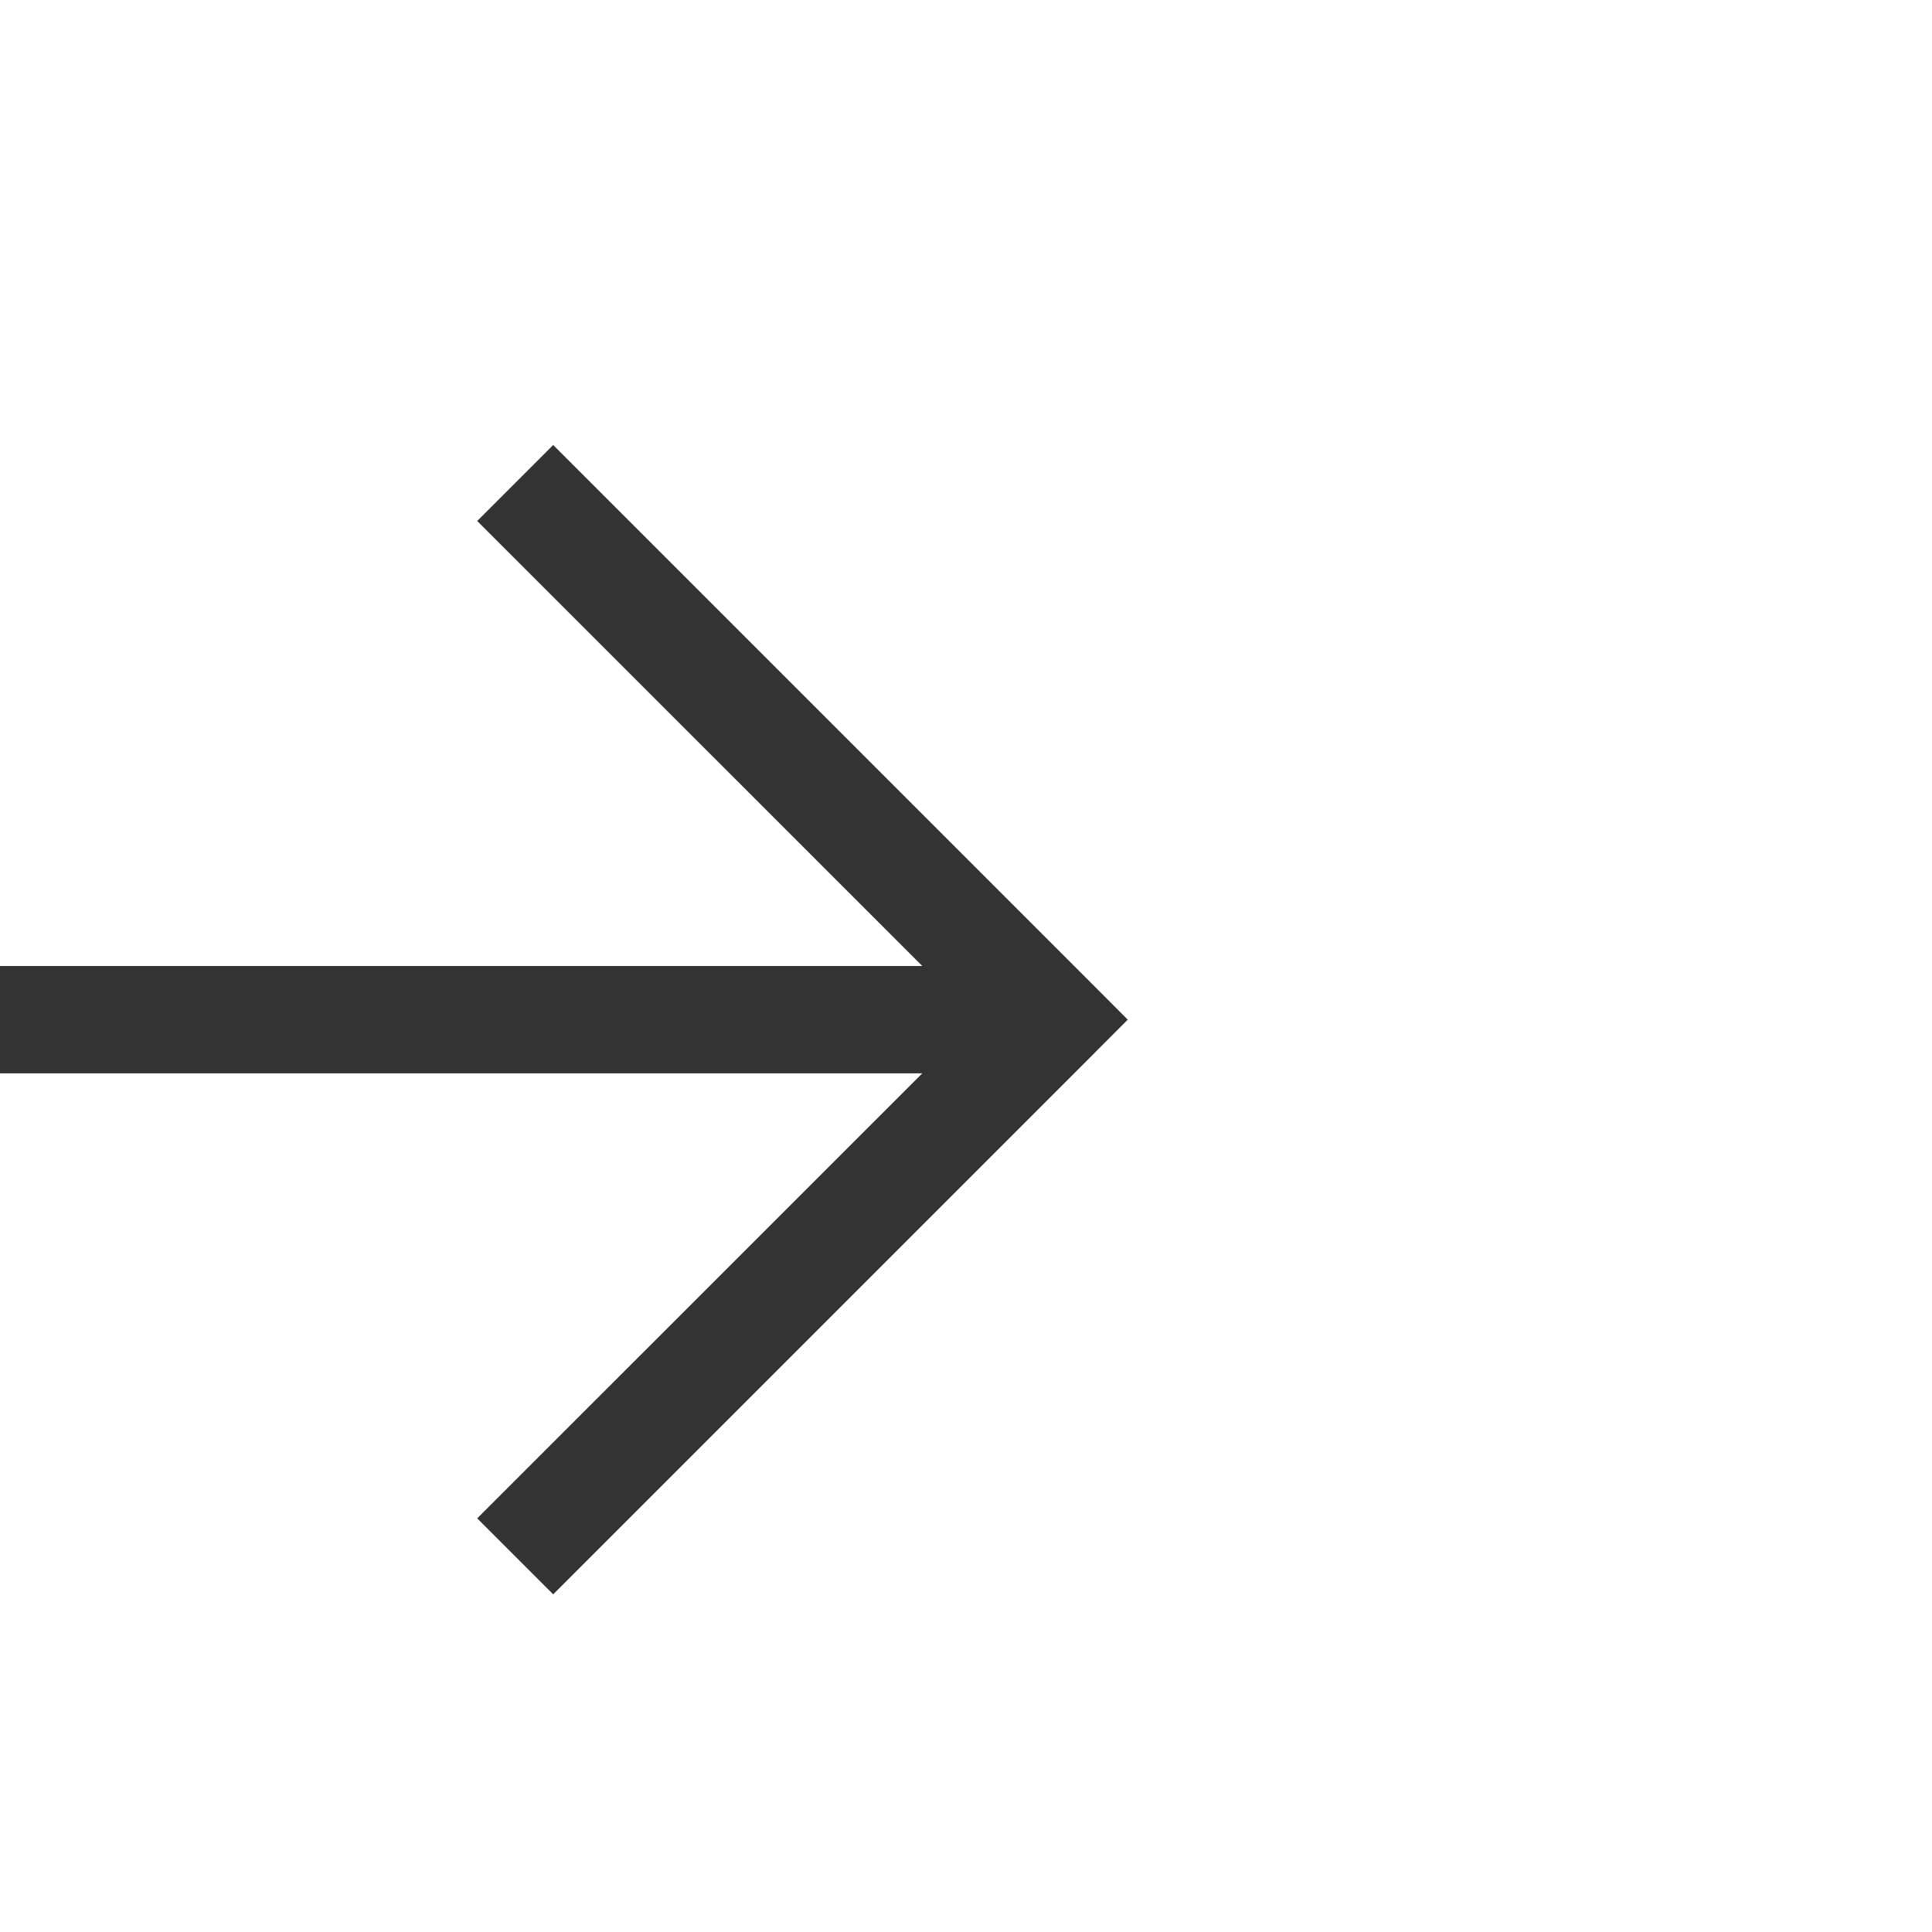
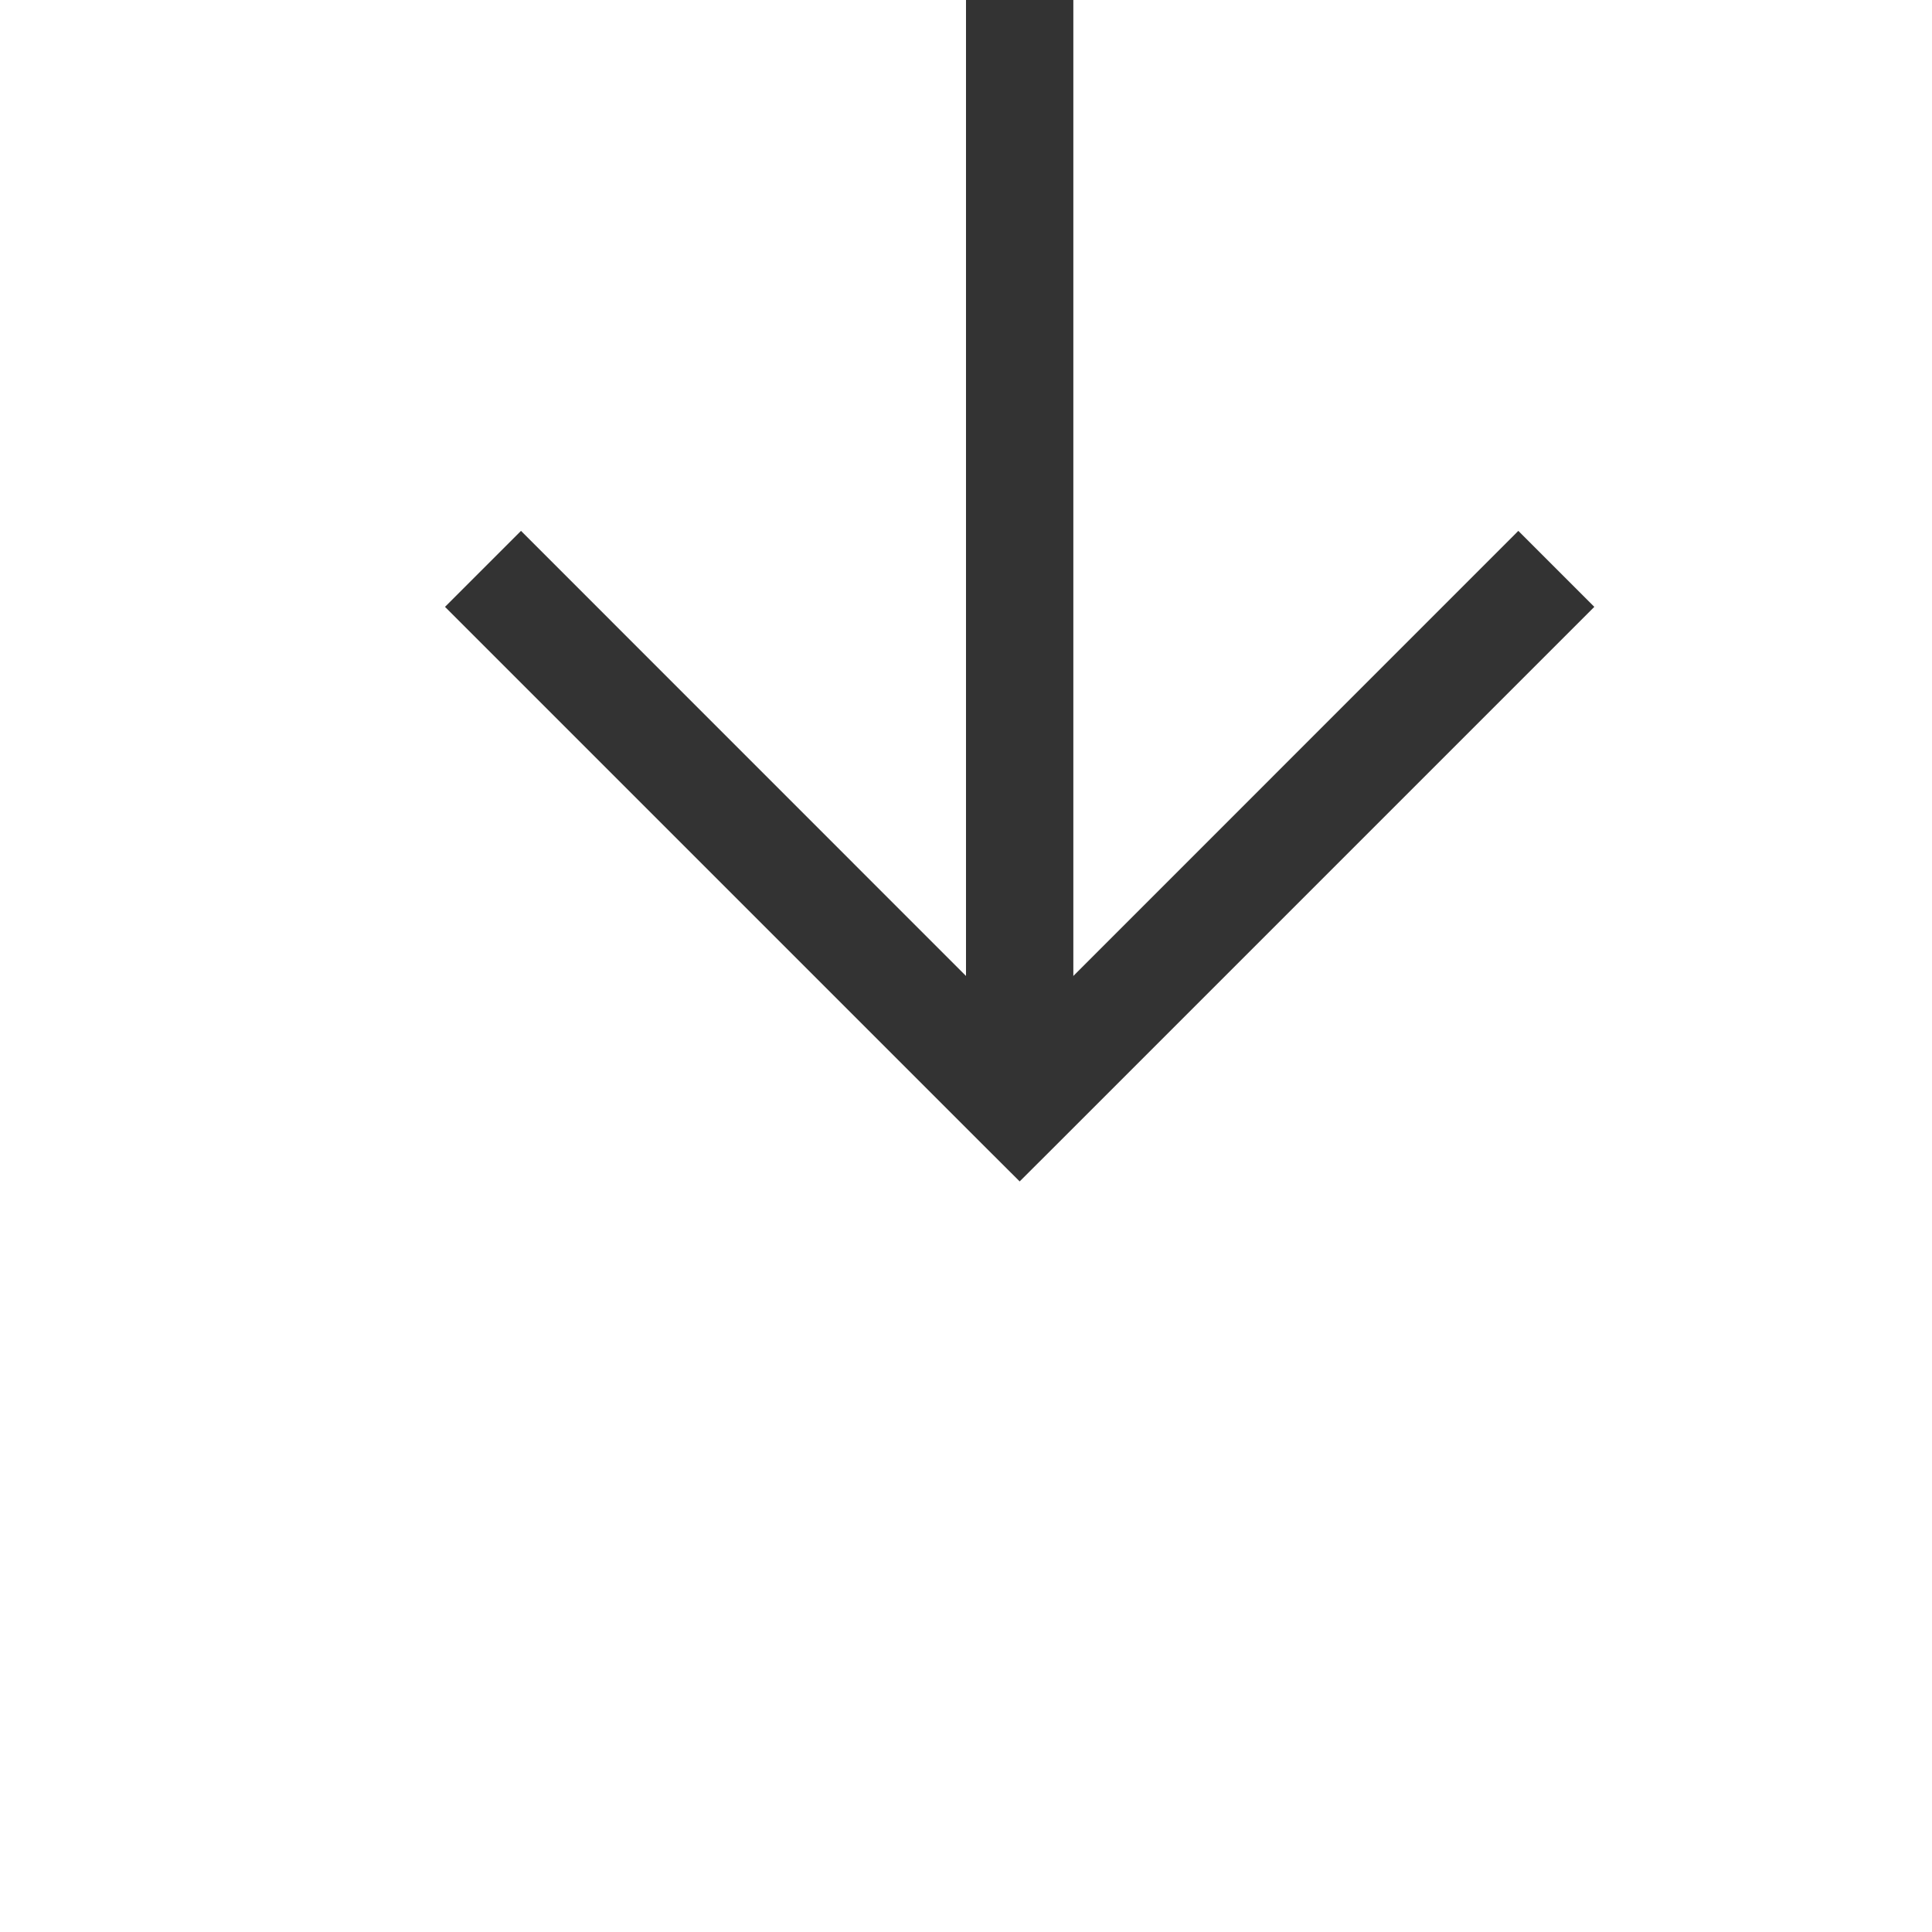
- <svg xmlns="http://www.w3.org/2000/svg" version="1.1" width="18px" height="18px" preserveAspectRatio="xMinYMid meet" viewBox="1615 637  18 16">
-   <path d="M 1512 645.5  L 1624.5 645.5  " stroke-width="1" stroke="#333333" fill="none" />
-   <path d="M 1619.446 640.854  L 1624.093 645.5  L 1619.446 650.146  L 1620.154 650.854  L 1625.154 645.854  L 1625.507 645.5  L 1625.154 645.146  L 1620.154 640.146  L 1619.446 640.854  Z " fill-rule="nonzero" fill="#333333" stroke="none" />
+ <svg xmlns="http://www.w3.org/2000/svg" version="1.1" width="18px" height="18px" preserveAspectRatio="xMinYMid meet" viewBox="1666 807  18 16">
+   <path d="M 1675.5 775  L 1675.5 816  " stroke-width="1" stroke="#333333" fill="none" />
+   <path d="M 1680.146 810.946  L 1675.5 815.593  L 1670.854 810.946  L 1670.146 811.654  L 1675.146 816.654  L 1675.5 817.007  L 1675.854 816.654  L 1680.854 811.654  L 1680.146 810.946  Z " fill-rule="nonzero" fill="#333333" stroke="none" />
</svg>
